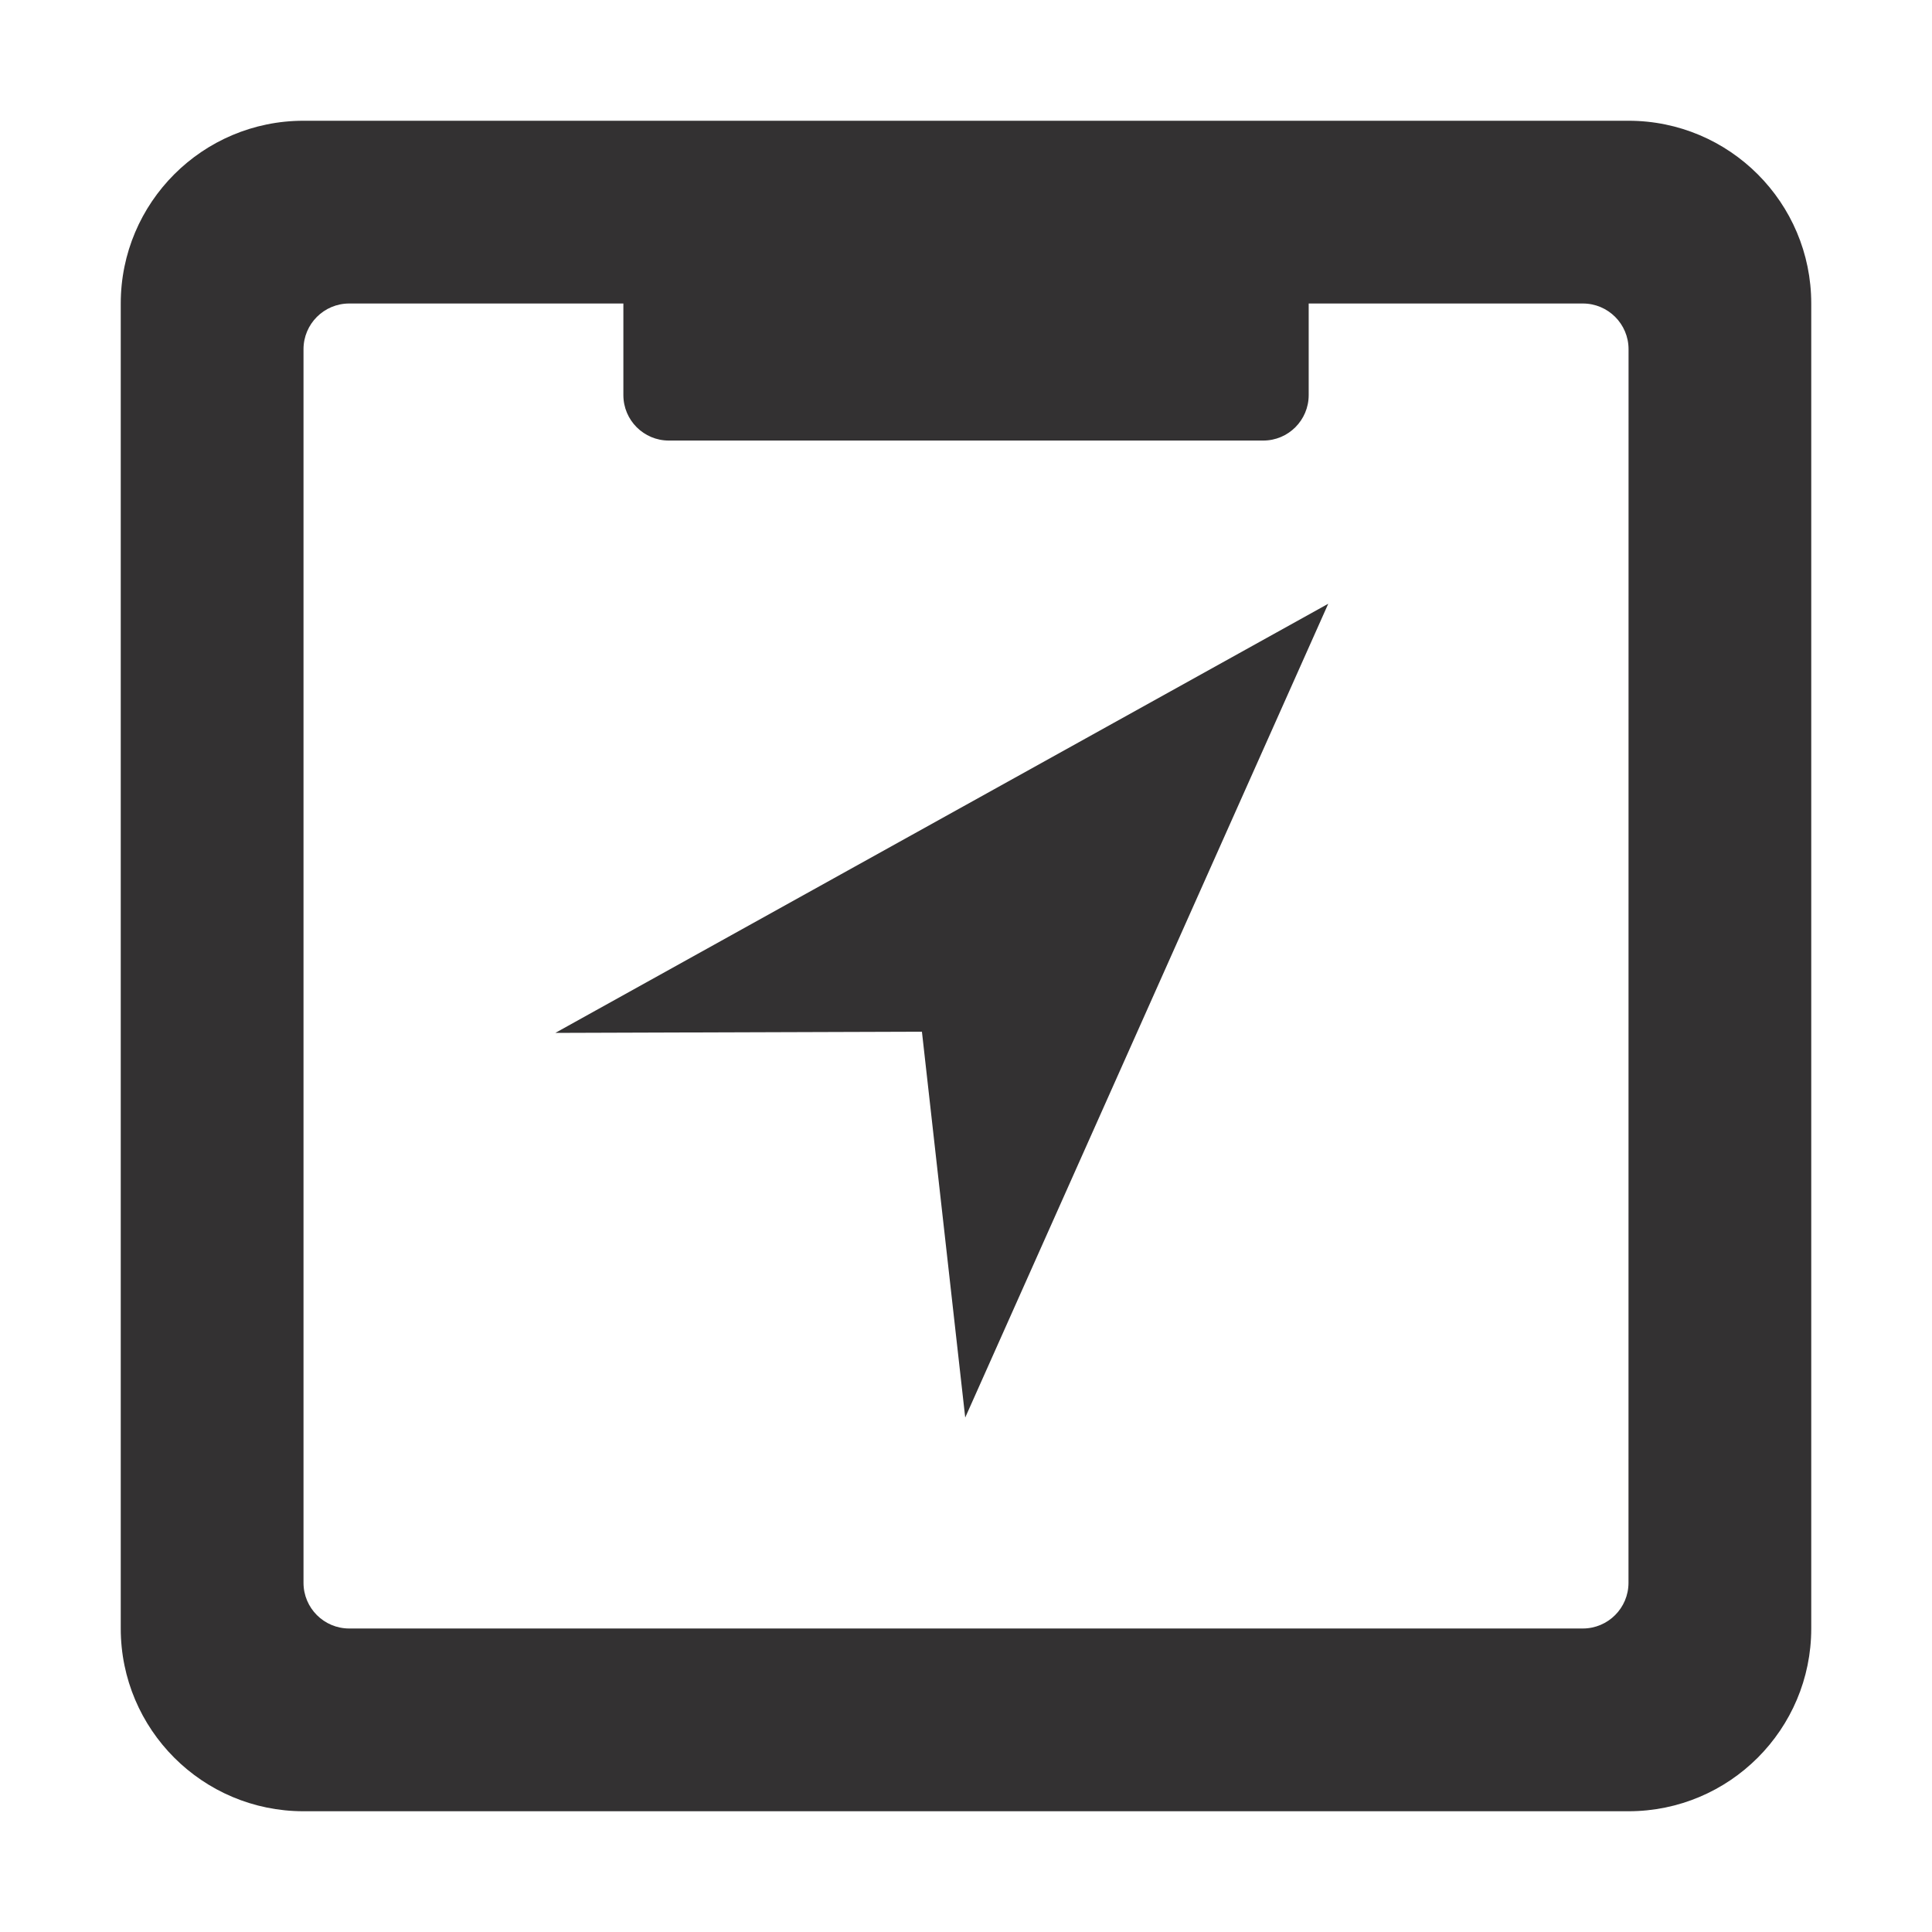
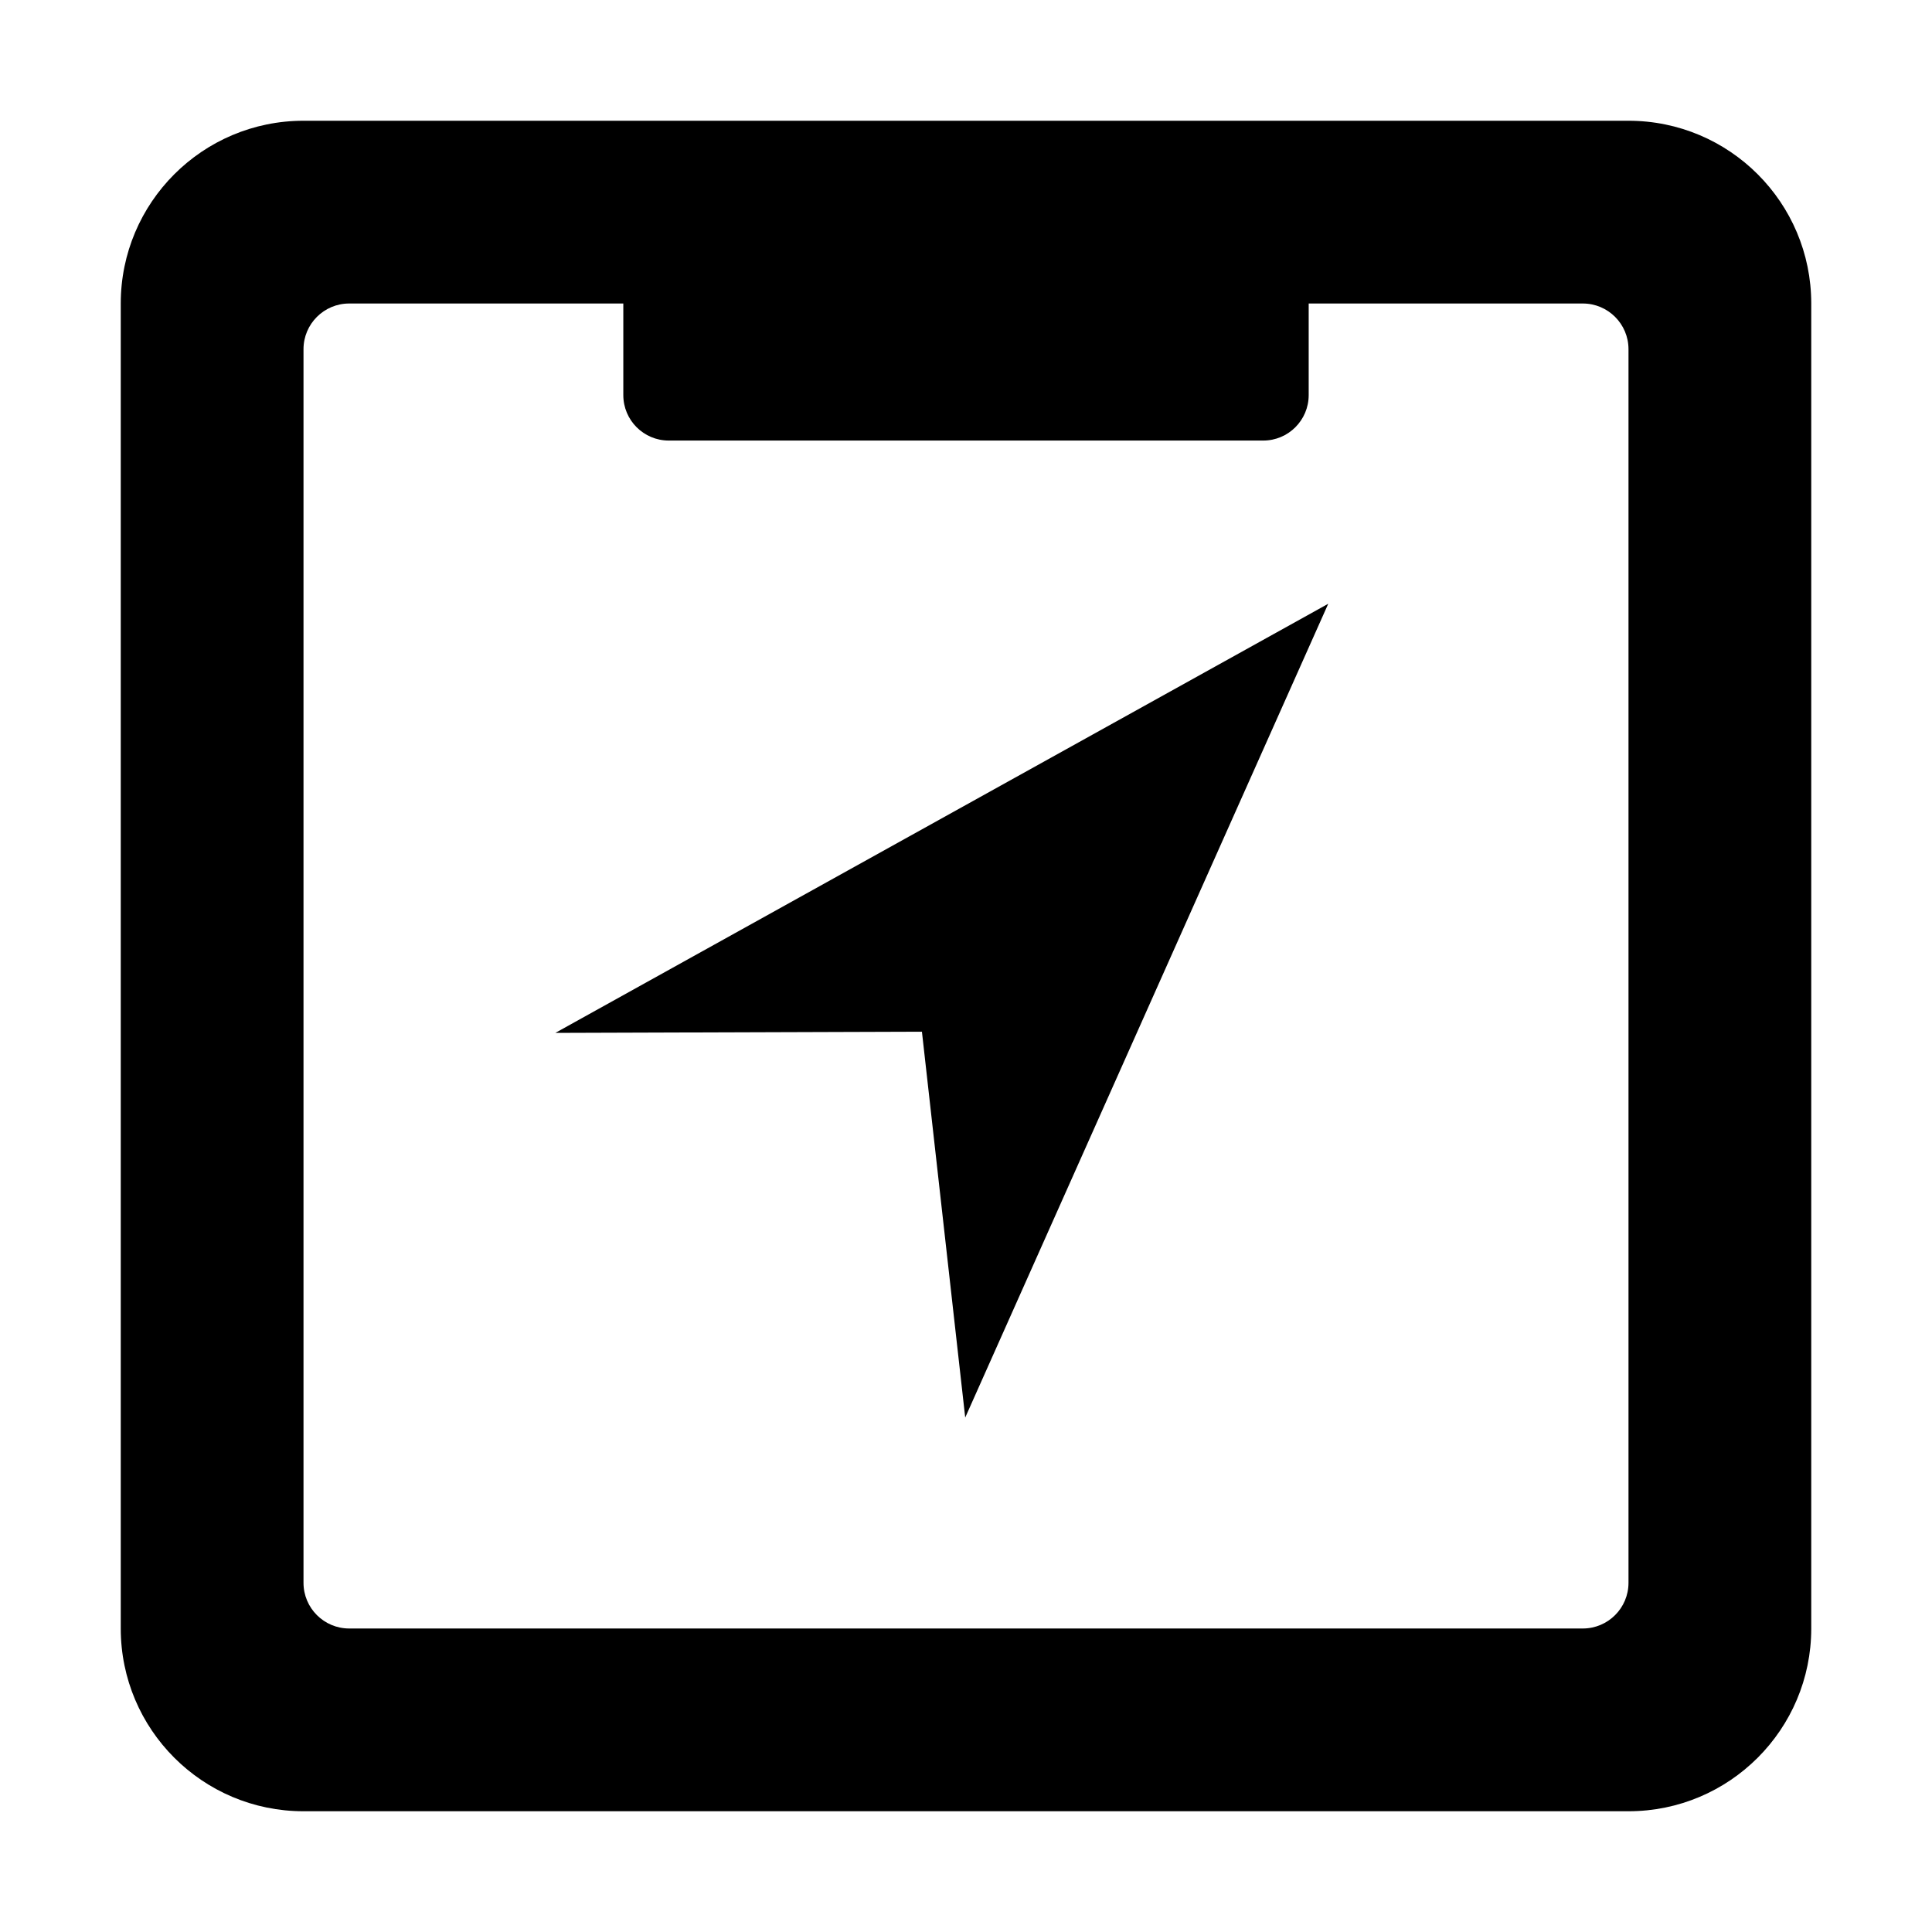
- <svg xmlns="http://www.w3.org/2000/svg" id="Layer_1" data-name="Layer 1" viewBox="0 0 32 32">
-   <defs>
-     <style>.cls-1,.cls-2{fill:#333132;}.cls-1{fill-rule:evenodd;}</style>
-   </defs>
-   <path class="cls-1" d="M26.973,2H5.027A3.027,3.027,0,0,0,2,5.027V26.973A3.027,3.027,0,0,0,5.027,30H26.973A3.027,3.027,0,0,0,30,26.973V5.027A3.027,3.027,0,0,0,26.973,2Zm0,24.216a.757.757,0,0,1-.757.757H5.784a.757.757,0,0,1-.757-.757V5.784a.757.757,0,0,1,.757-.757h4.541V6.544a.753.753,0,0,0,.753.753h9.845a.753.753,0,0,0,.753-.753V5.027h4.541a.757.757,0,0,1,.757.757Z" />
-   <polygon class="cls-2" points="15.27 17.088 15.987 23.479 22 10 9.198 17.108 15.27 17.088" />
+ <svg xmlns="http://www.w3.org/2000/svg" id="b4b6a342-1cd9-4579-9bb5-b4a45fbda064" data-name="Layer 1" viewBox="0 0 32 32">
+   <path d="M26.973,2H5.027A3.027,3.027,0,0,0,2,5.027V26.973A3.027,3.027,0,0,0,5.027,30H26.973A3.027,3.027,0,0,0,30,26.973V5.027A3.027,3.027,0,0,0,26.973,2Zm0,24.216a.757.757,0,0,1-.757.757H5.784a.757.757,0,0,1-.757-.757V5.784a.757.757,0,0,1,.757-.757h4.54V6.544a.753.753,0,0,0,.753.753h9.846a.753.753,0,0,0,.753-.753V5.027h4.54a.757.757,0,0,1,.757.757Z" fill-rule="evenodd" />
+   <polygon points="15.27 17.088 15.987 23.479 22 10 9.198 17.108 15.27 17.088" />
</svg>
